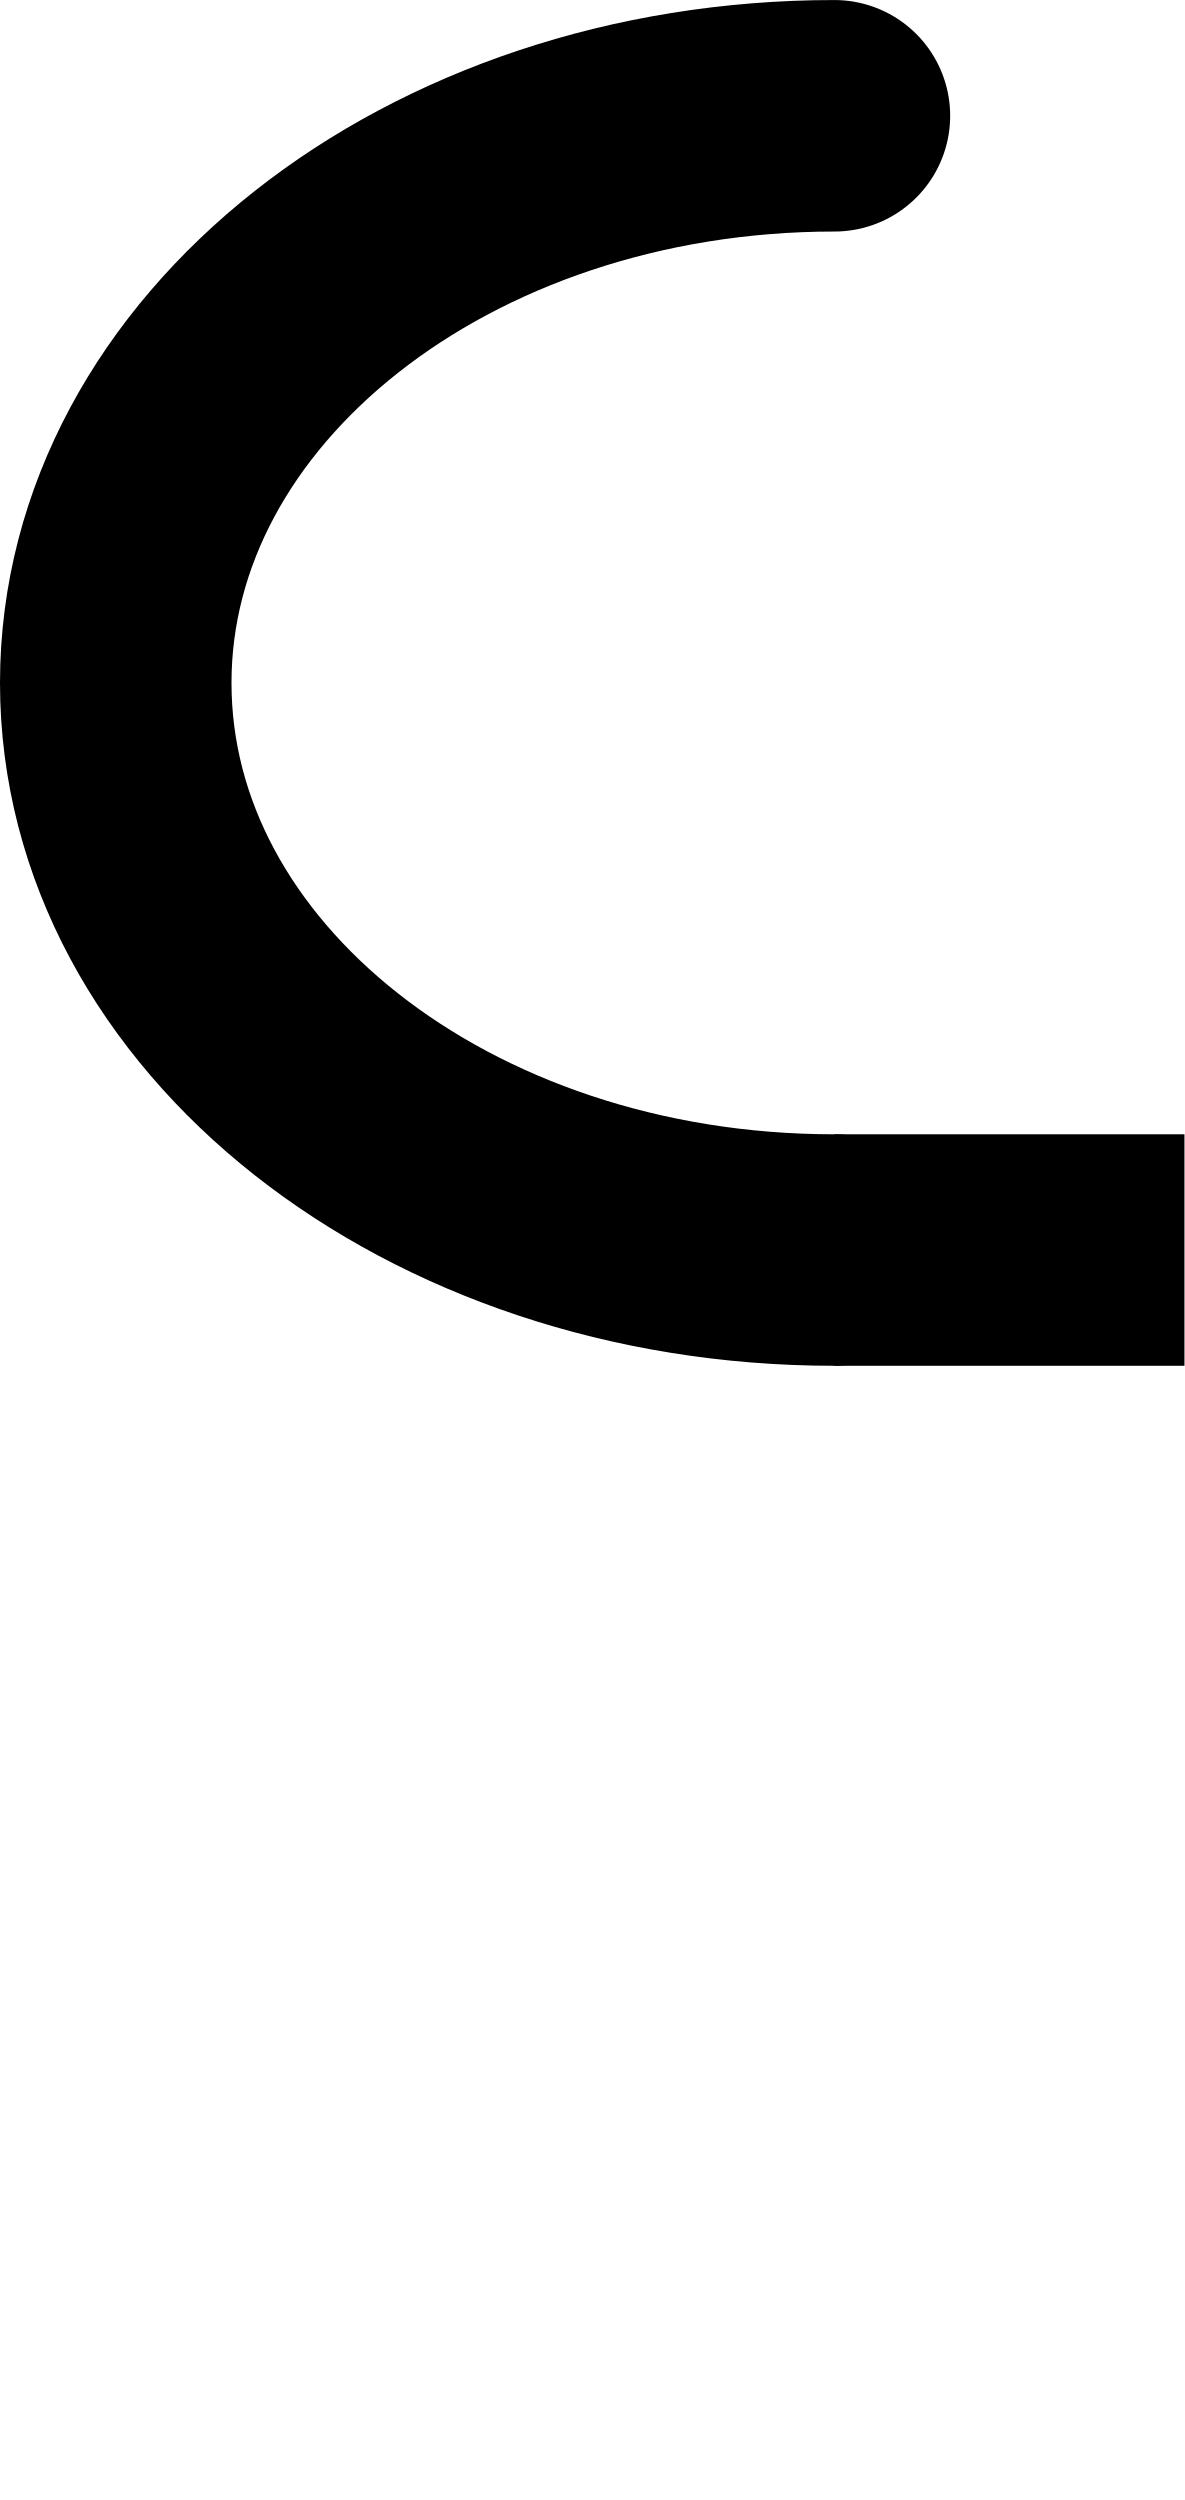
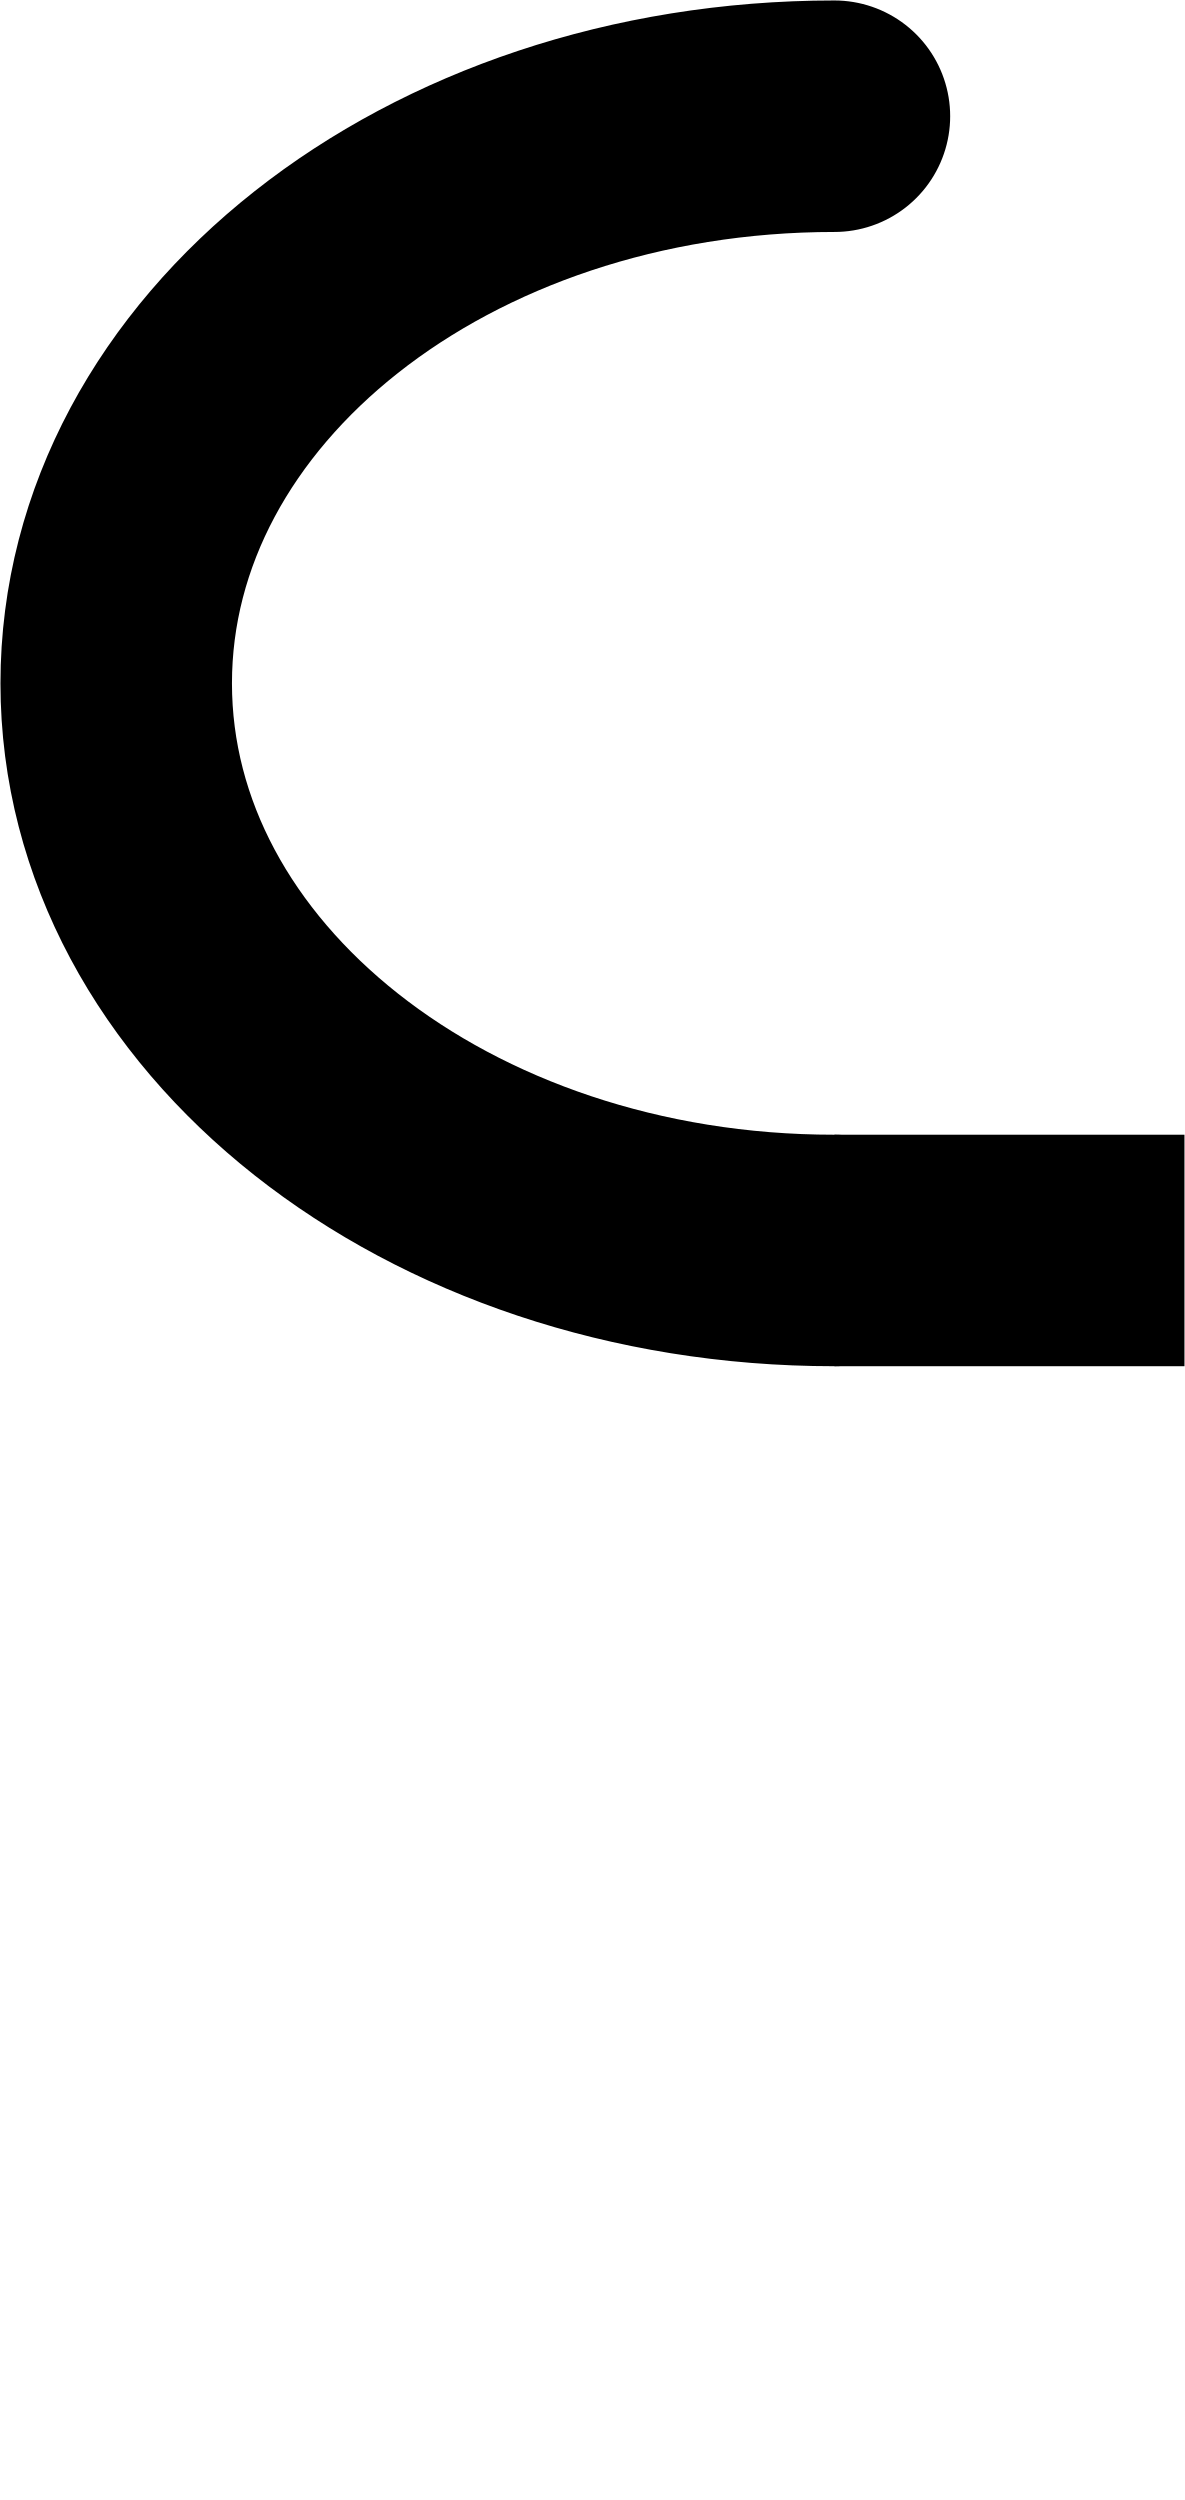
- <svg xmlns="http://www.w3.org/2000/svg" width="2.548" height="5.378" version="1.1" id="svg3785">
-   <defs id="defs3789" />
-   <g stroke-miterlimit="10" id="g3783" style="fill:none;stroke:#000000;stroke-width:0.498;stroke-miterlimit:10" transform="translate(-10.975,1.889075)">
-     <path d="m 12.77,0.8 h 0.753" id="path3777" style="stroke-width:0.498" />
-     <path d="m 12.77,-1.64 c -0.854,0 -1.546,0.547 -1.546,1.22 0,0.675 0.692,1.22 1.545,1.22" id="path3779" style="stroke-linecap:round" />
+ <svg xmlns="http://www.w3.org/2000/svg" width="2.548" height="5.378">
+   <g fill="none" stroke="#000" stroke-width=".498" stroke-miterlimit="10">
+     <path d="M1.795 2.69h.753" />
+     <path d="M1.795.25C.94.25.25.795.25 1.47c0 .674.69 1.22 1.544 1.22" stroke-linecap="round" />
  </g>
</svg>
